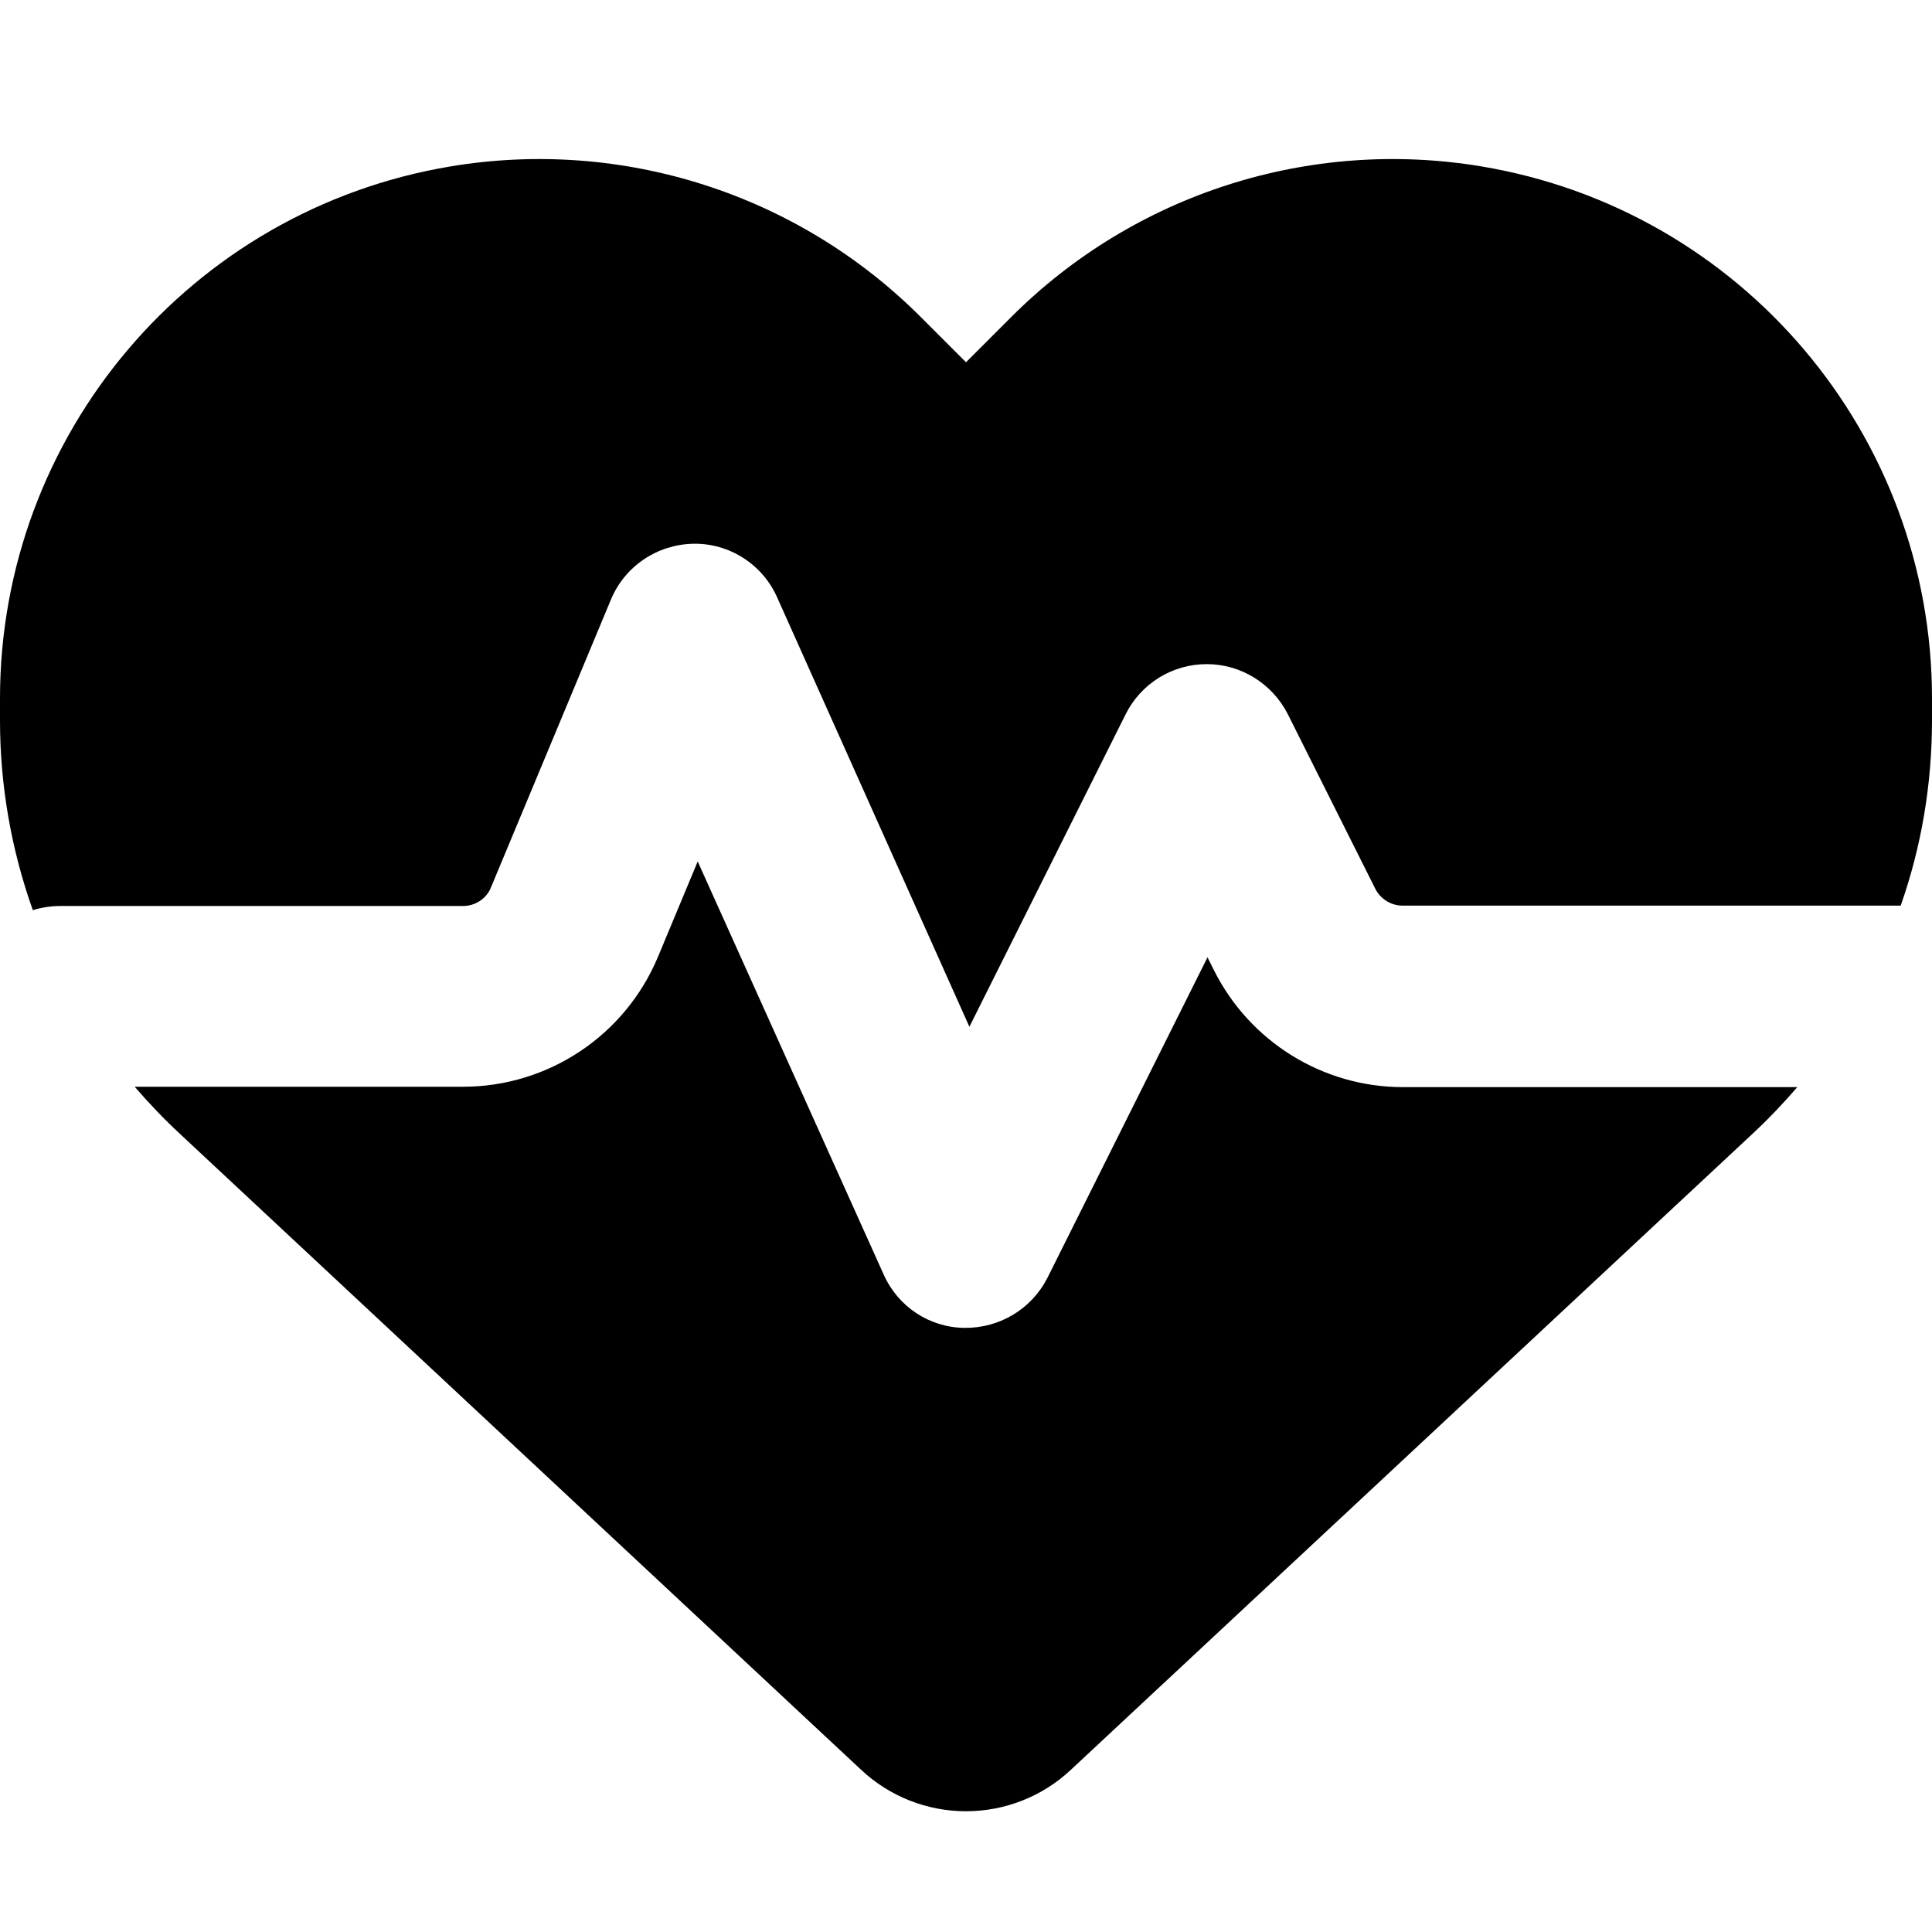
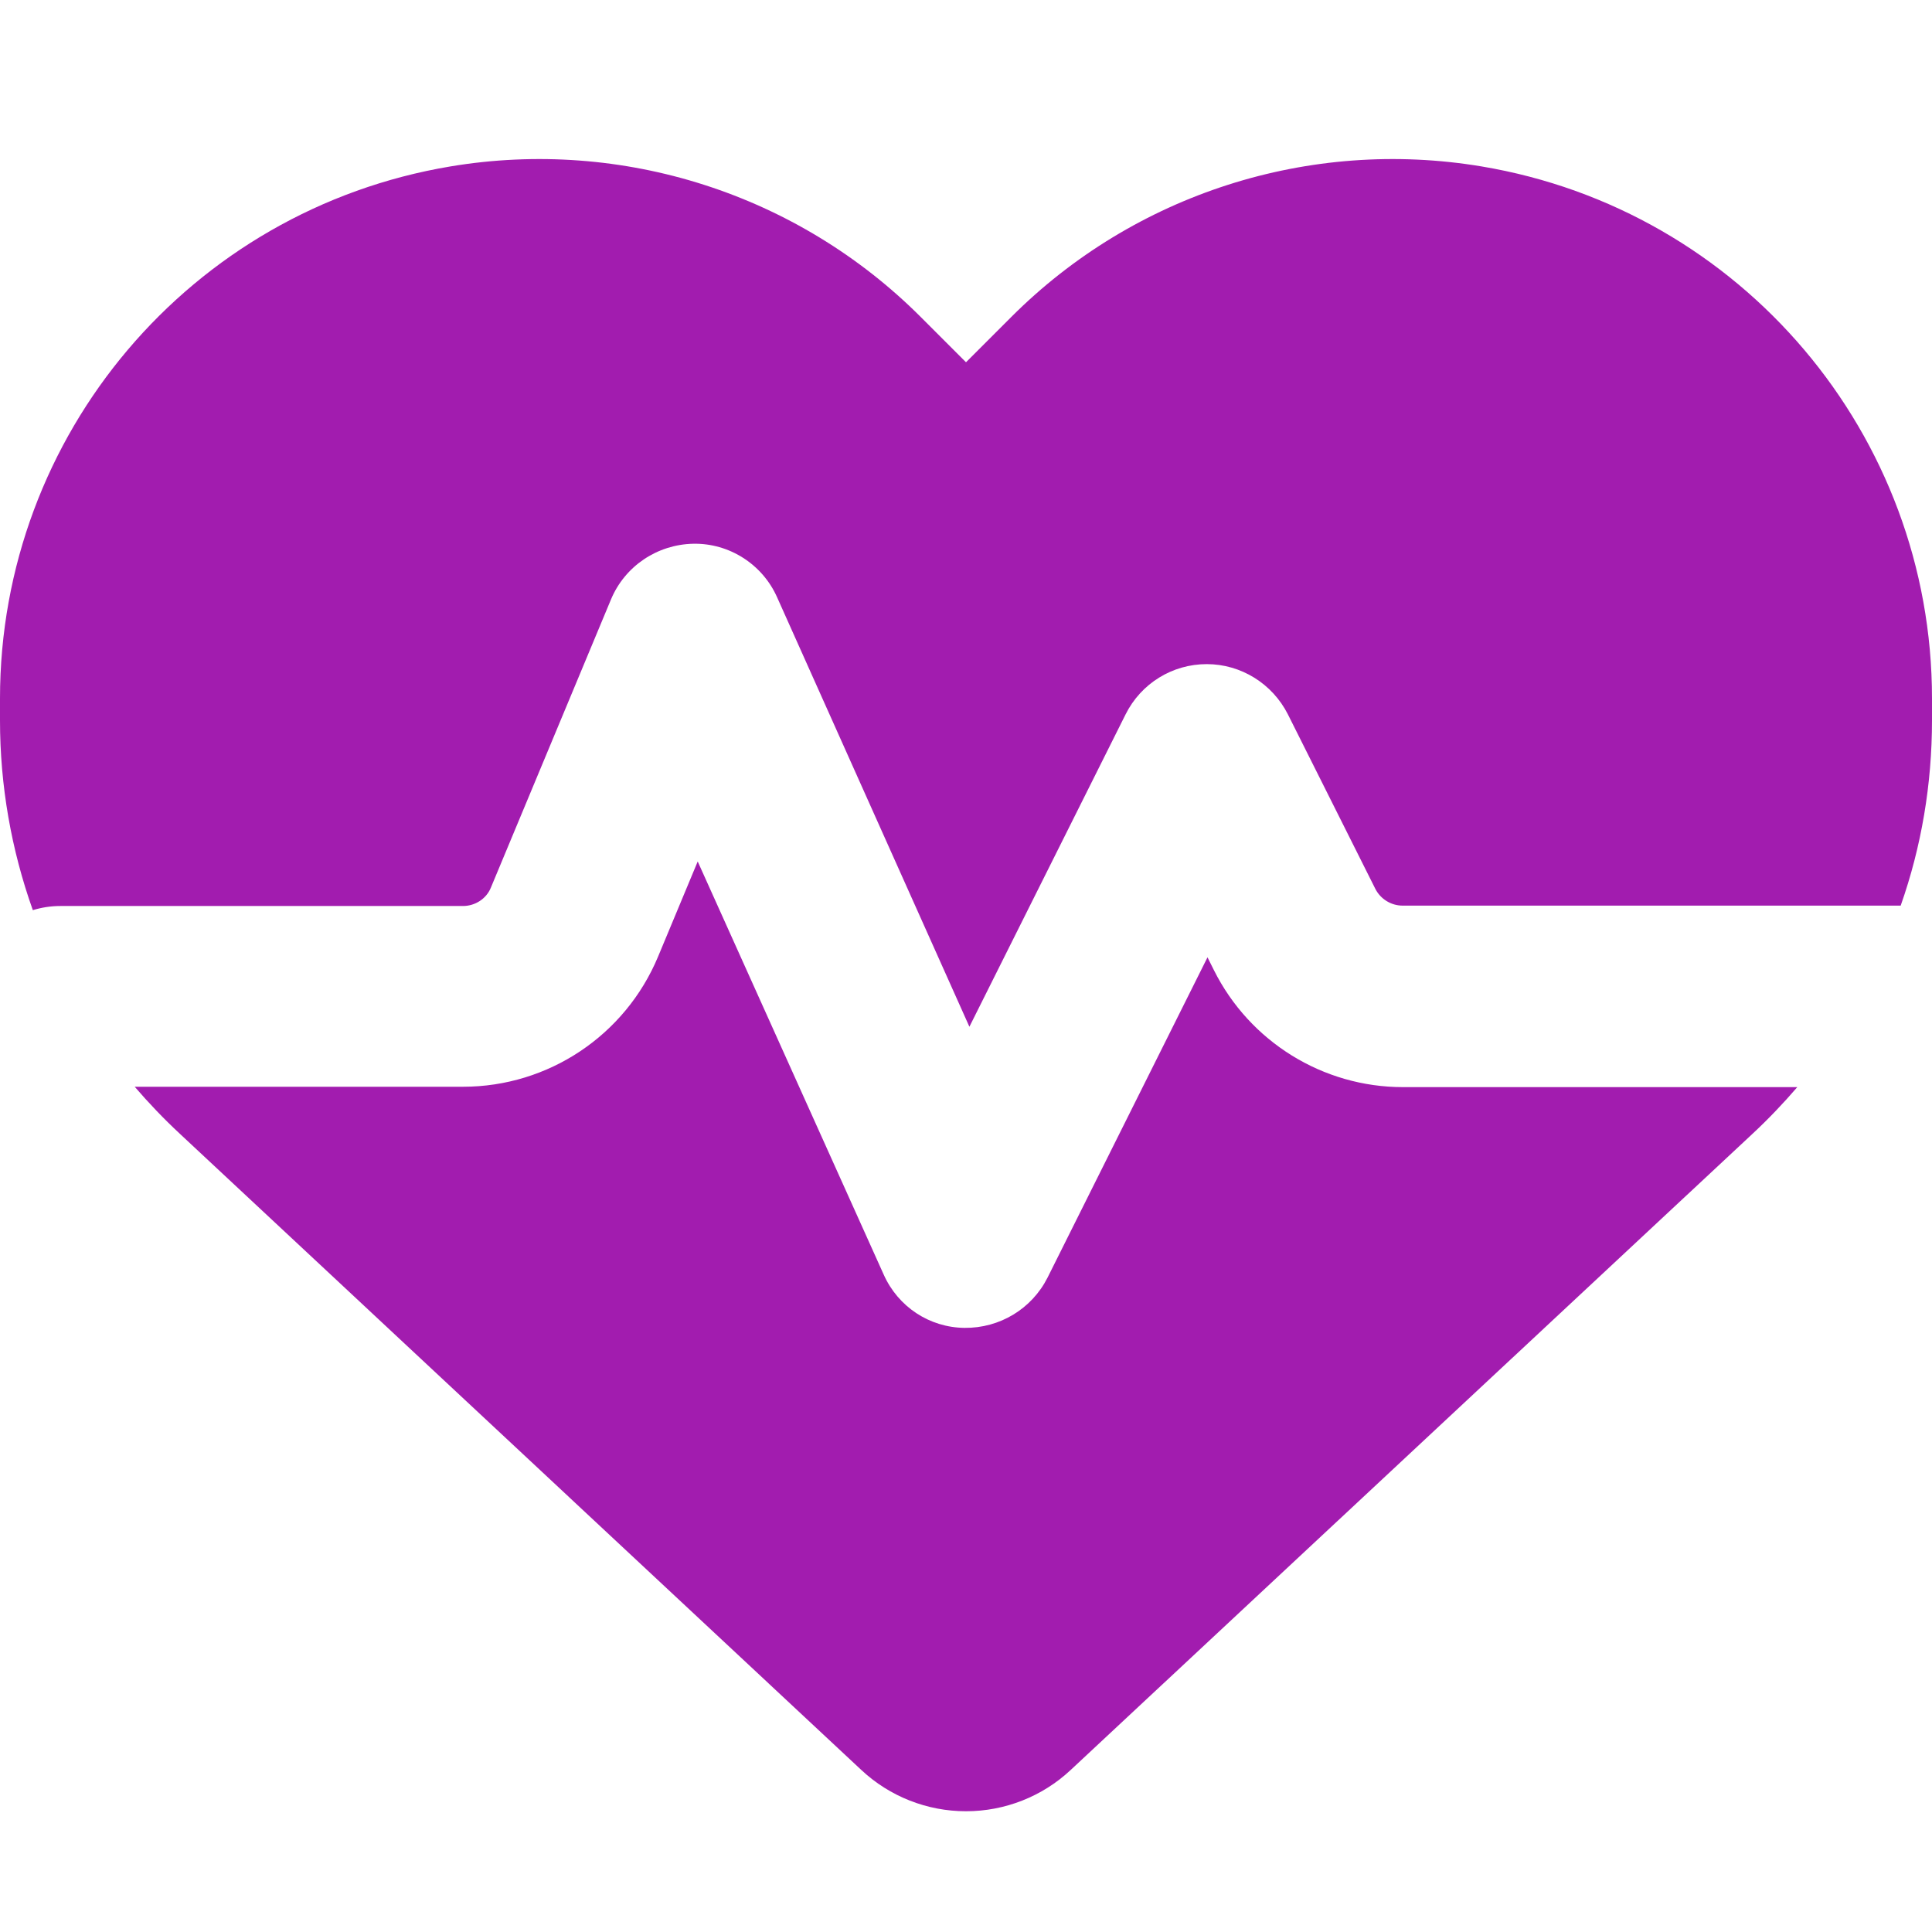
<svg xmlns="http://www.w3.org/2000/svg" viewBox="0 0 512 512">
-   <path d="M228.3 469.1L47.6 300.4c-4.2-3.9-8.2-8.1-11.9-12.4h87c22.6 0 43-13.6 51.7-34.5l10.5-25.2 49.3 109.5c3.8 8.5 12.1 14 21.4 14.1s17.8-5 22-13.3L320 253.7l1.7 3.4c9.5 19 28.9 31 50.1 31H476.3c-3.7 4.3-7.7 8.5-11.9 12.4L283.7 469.1c-7.5 7-17.4 10.9-27.7 10.9s-20.2-3.9-27.7-10.9zM503.7 240h-132c-3 0-5.8-1.7-7.2-4.4l-23.2-46.3c-4.1-8.1-12.4-13.3-21.5-13.3s-17.4 5.1-21.5 13.3l-41.4 82.8L205.9 158.2c-3.9-8.7-12.7-14.3-22.2-14.1s-18.1 5.9-21.8 14.8l-31.8 76.3c-1.2 3-4.2 4.9-7.4 4.9H16c-2.6 0-5 .4-7.3 1.1C3 225.2 0 208.2 0 190.9v-5.8c0-69.9 50.5-129.5 119.4-141C165 36.5 211.4 51.4 244 84l12 12 12-12c32.6-32.6 79-47.5 124.6-39.9C461.5 55.6 512 115.2 512 185.1v5.8c0 16.9-2.8 33.5-8.3 49.1z" />
+   <path fill="rgb(162 28 175)" d="M228.3 469.1L47.6 300.4c-4.2-3.9-8.2-8.1-11.9-12.4h87c22.6 0 43-13.6 51.7-34.5l10.5-25.2 49.3 109.5c3.8 8.5 12.1 14 21.4 14.1s17.8-5 22-13.3L320 253.7l1.7 3.4c9.5 19 28.9 31 50.1 31H476.3c-3.7 4.3-7.7 8.5-11.9 12.4L283.7 469.1c-7.5 7-17.4 10.9-27.7 10.9s-20.2-3.9-27.7-10.9zM503.7 240h-132c-3 0-5.8-1.7-7.2-4.4l-23.2-46.3c-4.1-8.1-12.4-13.3-21.5-13.3s-17.4 5.1-21.5 13.3l-41.4 82.8L205.9 158.2c-3.9-8.7-12.7-14.3-22.2-14.1s-18.1 5.9-21.8 14.8l-31.8 76.3c-1.2 3-4.2 4.9-7.4 4.9H16c-2.6 0-5 .4-7.3 1.1C3 225.2 0 208.2 0 190.9v-5.8c0-69.9 50.5-129.5 119.4-141C165 36.5 211.4 51.4 244 84l12 12 12-12c32.6-32.6 79-47.5 124.6-39.9C461.5 55.6 512 115.2 512 185.1v5.8c0 16.9-2.8 33.5-8.3 49.1z" />
</svg>
